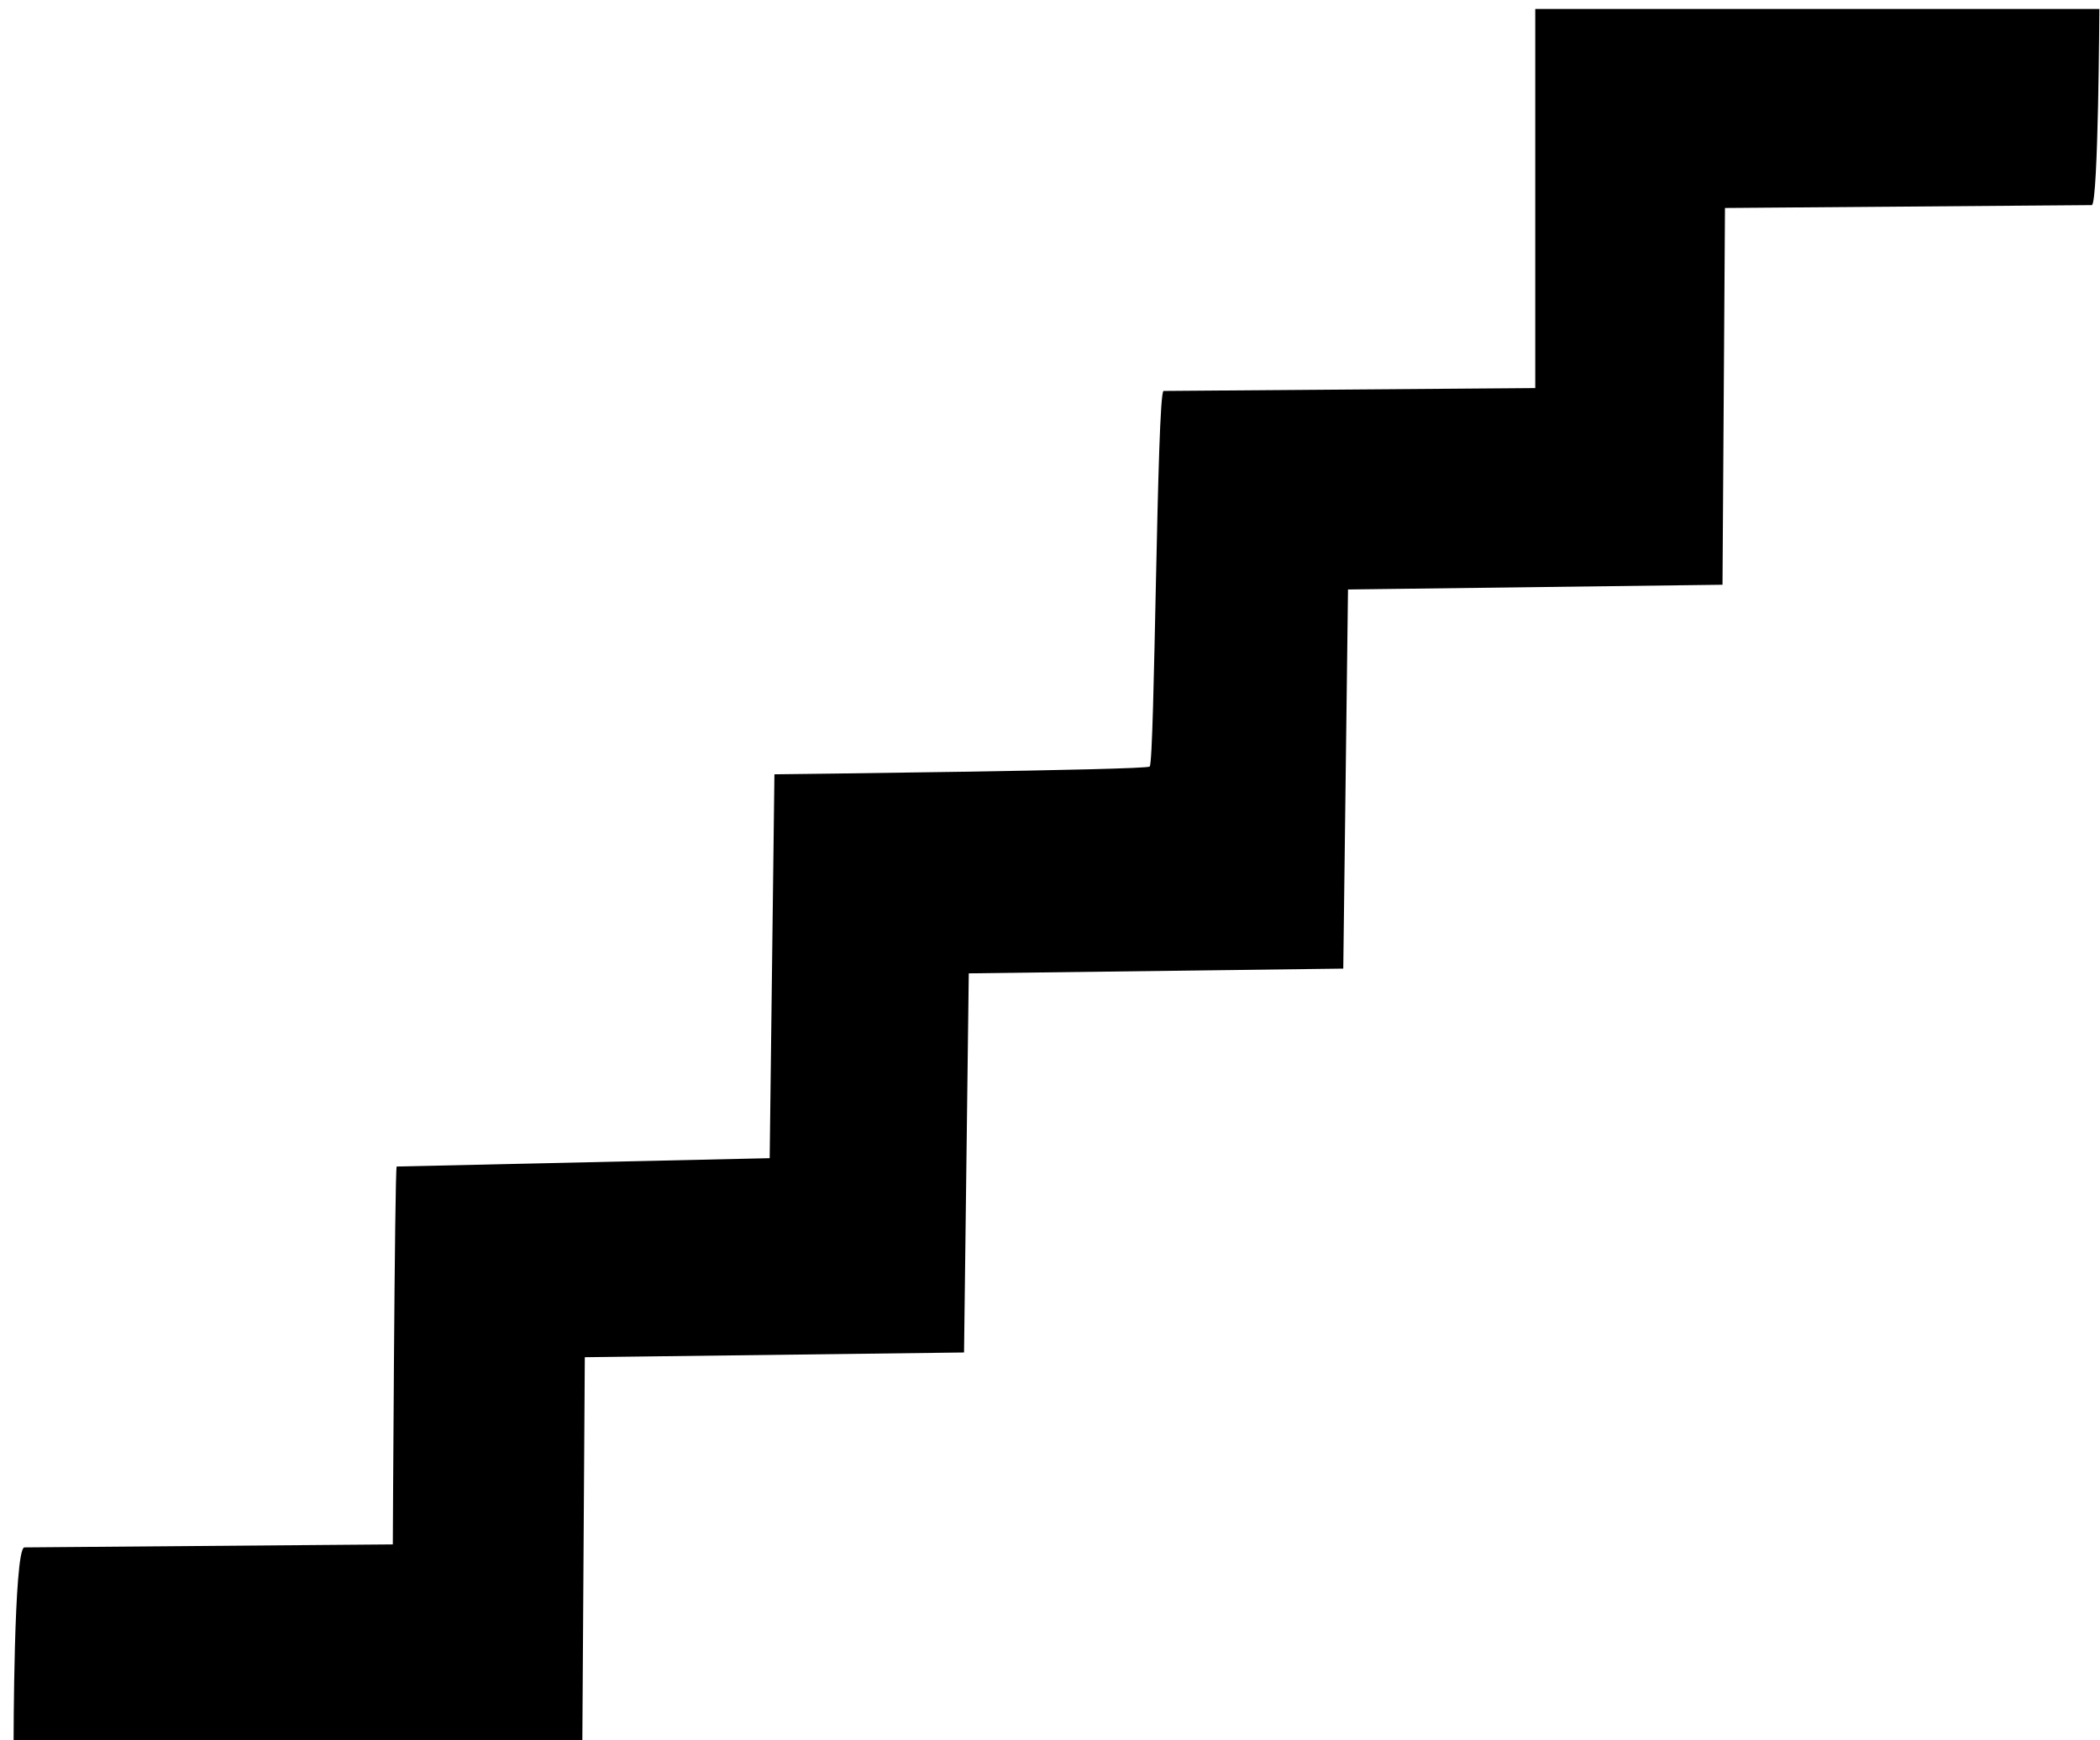
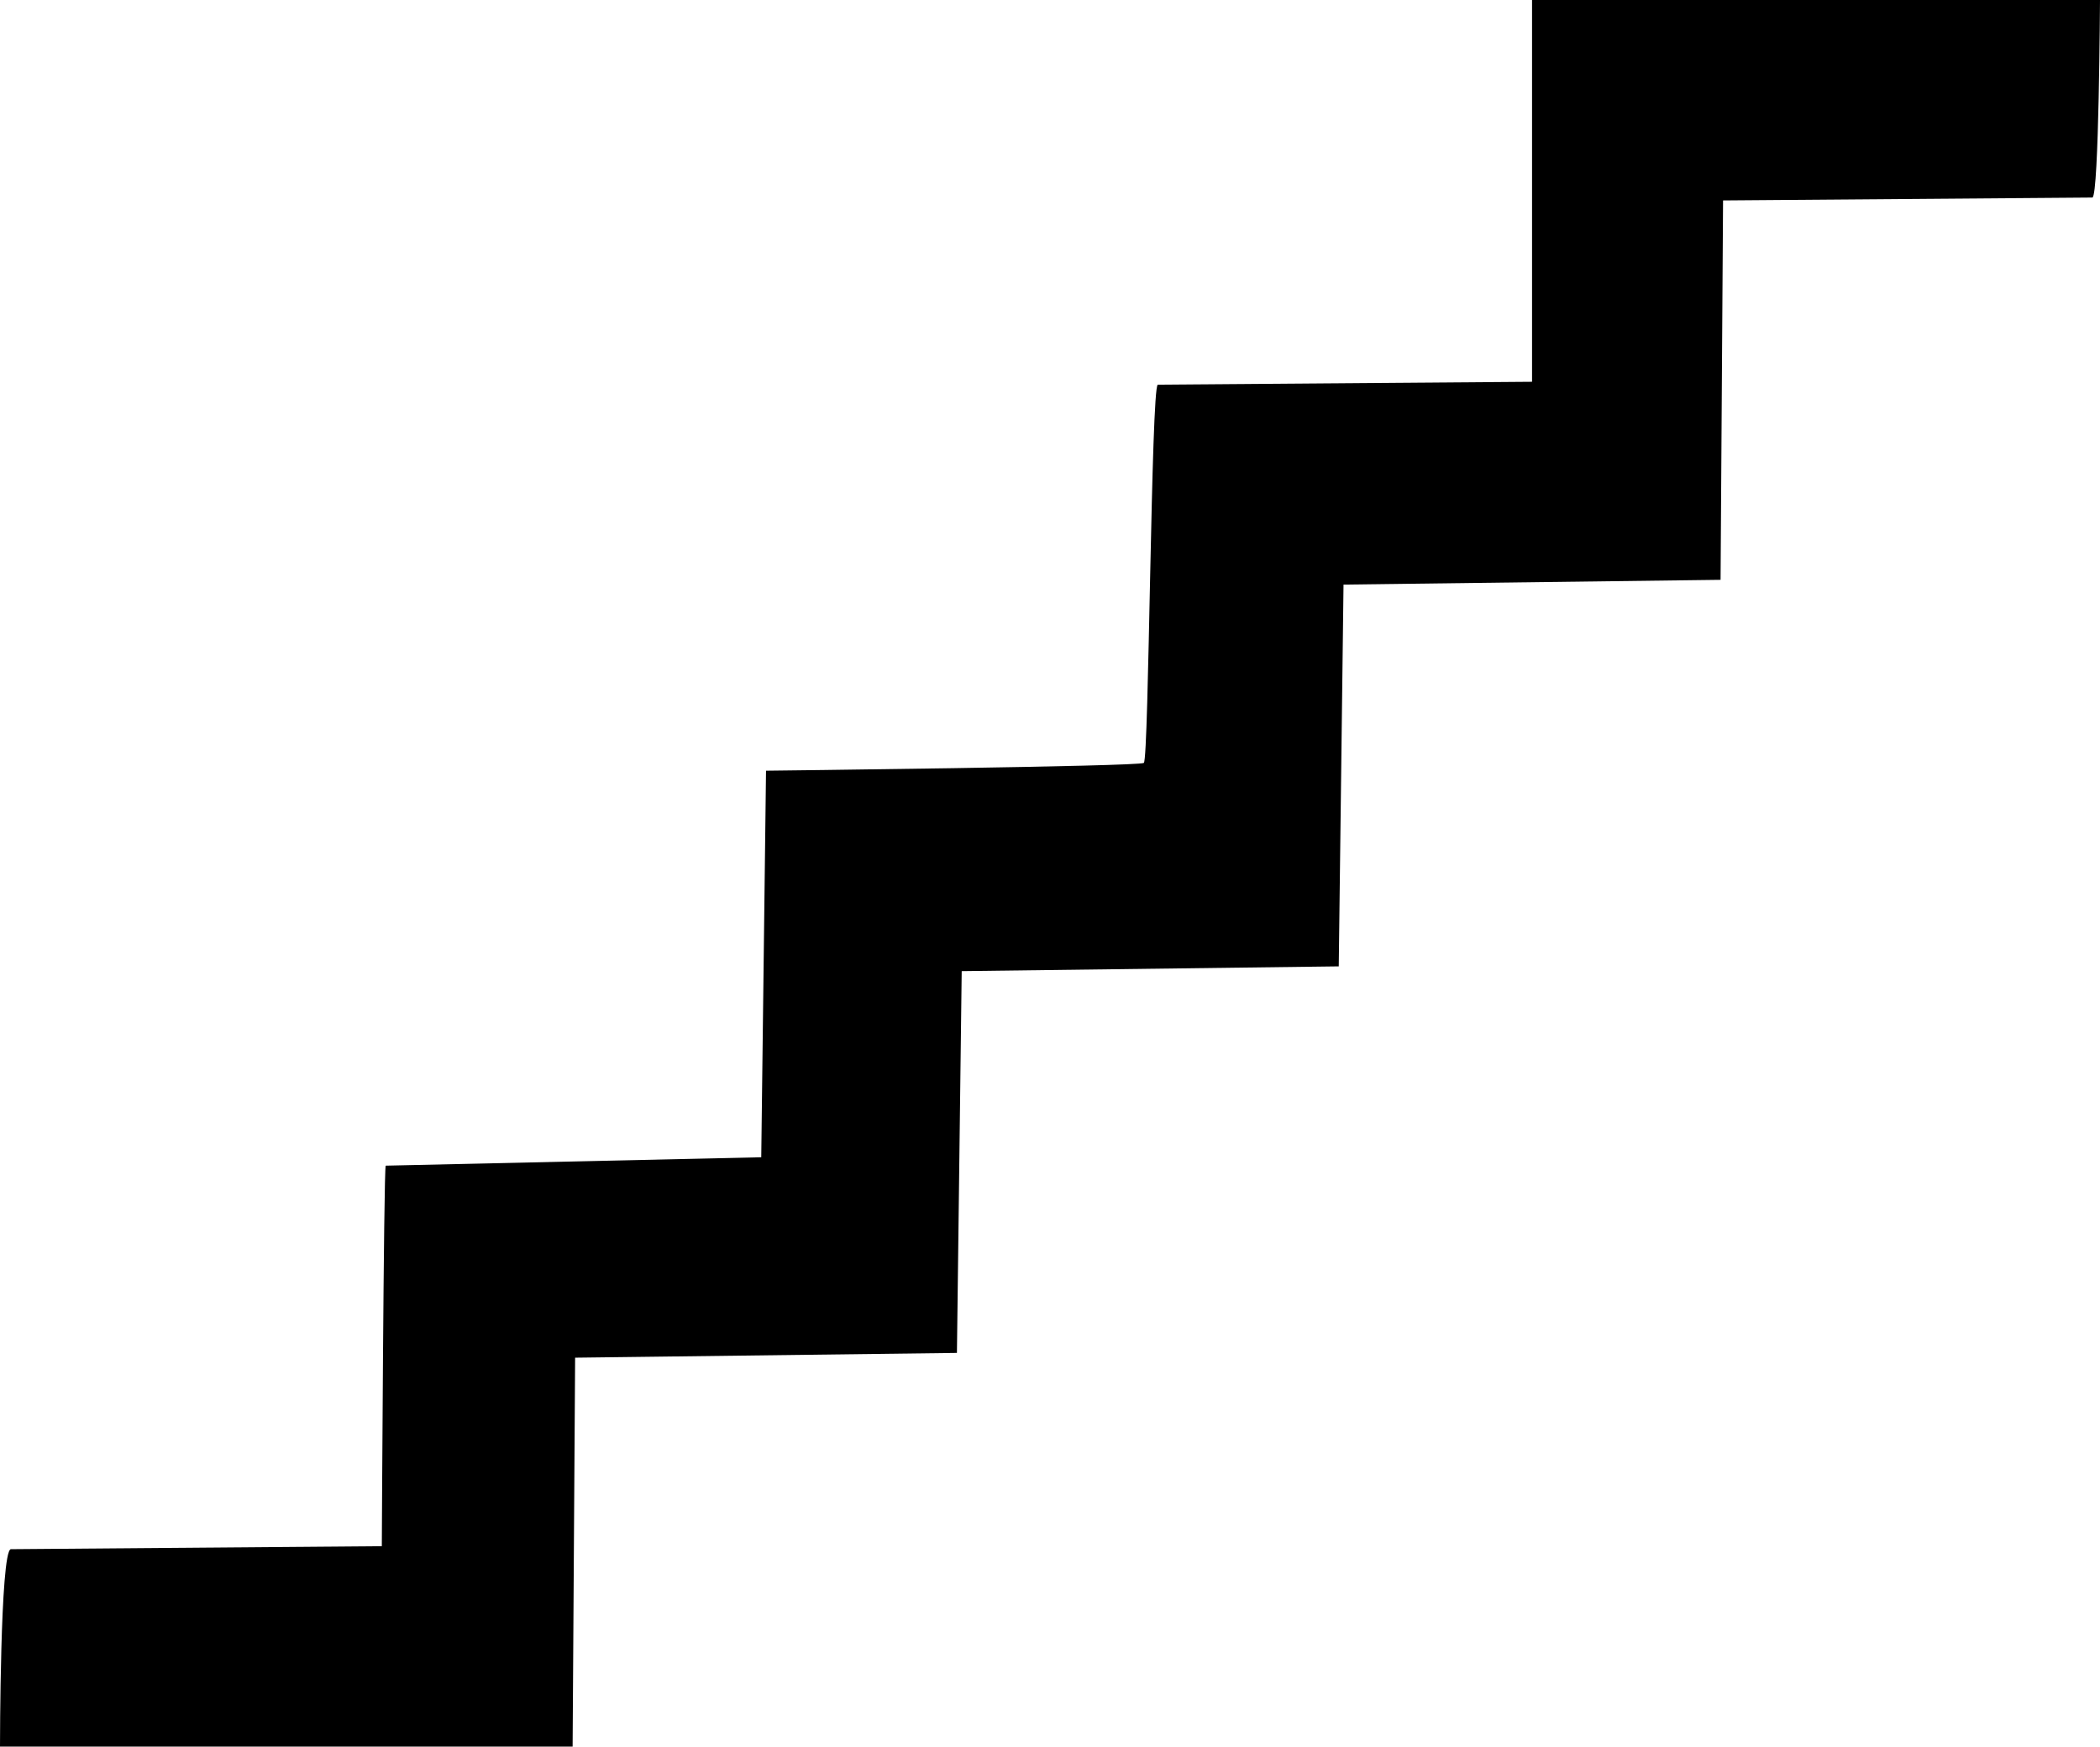
- <svg xmlns="http://www.w3.org/2000/svg" id="svg2" width="443" height="367" version="1.0">
+ <svg xmlns="http://www.w3.org/2000/svg" id="svg2" width="440" height="366" version="1.0">
  <defs id="defs5" />
-   <path id="path1312" d="M 5.116,326.517 L 82.866,325.887 C 82.866,325.887 83.25,246.83 83.682,246.149 L 162.366,244.387 L 163.366,163.387 C 163.366,163.387 241.609,162.514 242.527,161.753 C 243.603,160.86 244.043,83.033 245.447,82.494 L 323.866,81.887 L 323.866,1.887 L 442.866,1.887 C 442.866,1.887 442.655,42.754 441.284,43.28 L 363.888,43.887 L 363.366,123.387 L 284.366,124.387 L 283.366,204.387 L 204.366,205.387 L 203.366,285.387 L 123.366,286.387 L 122.843,367.887 L 2.866,367.887 C 2.866,367.887 2.876,327.118 5.116,326.517 z " style="fill:#000000" />
+   <path id="path1312" d="M 2.25,324.63 80,324 c 0,0 0.384,-79.057 0.817,-79.738 L 159.5,242.5 l 1,-81 c 0,0 78.244,-0.873 79.162,-1.634 1.075,-0.892 1.515,-78.72 2.92,-79.259 L 321,80 V 0 h 119 c 0,0 -0.211,40.867 -1.582,41.393 L 361.023,42 360.5,121.5 l -79,1 -1,80 -79,1 -1,80 -80,1 -0.522,81.5 H 0 c 0,0 0.01,-40.769 2.25,-41.37 z" style="fill:#000000" />
</svg>
